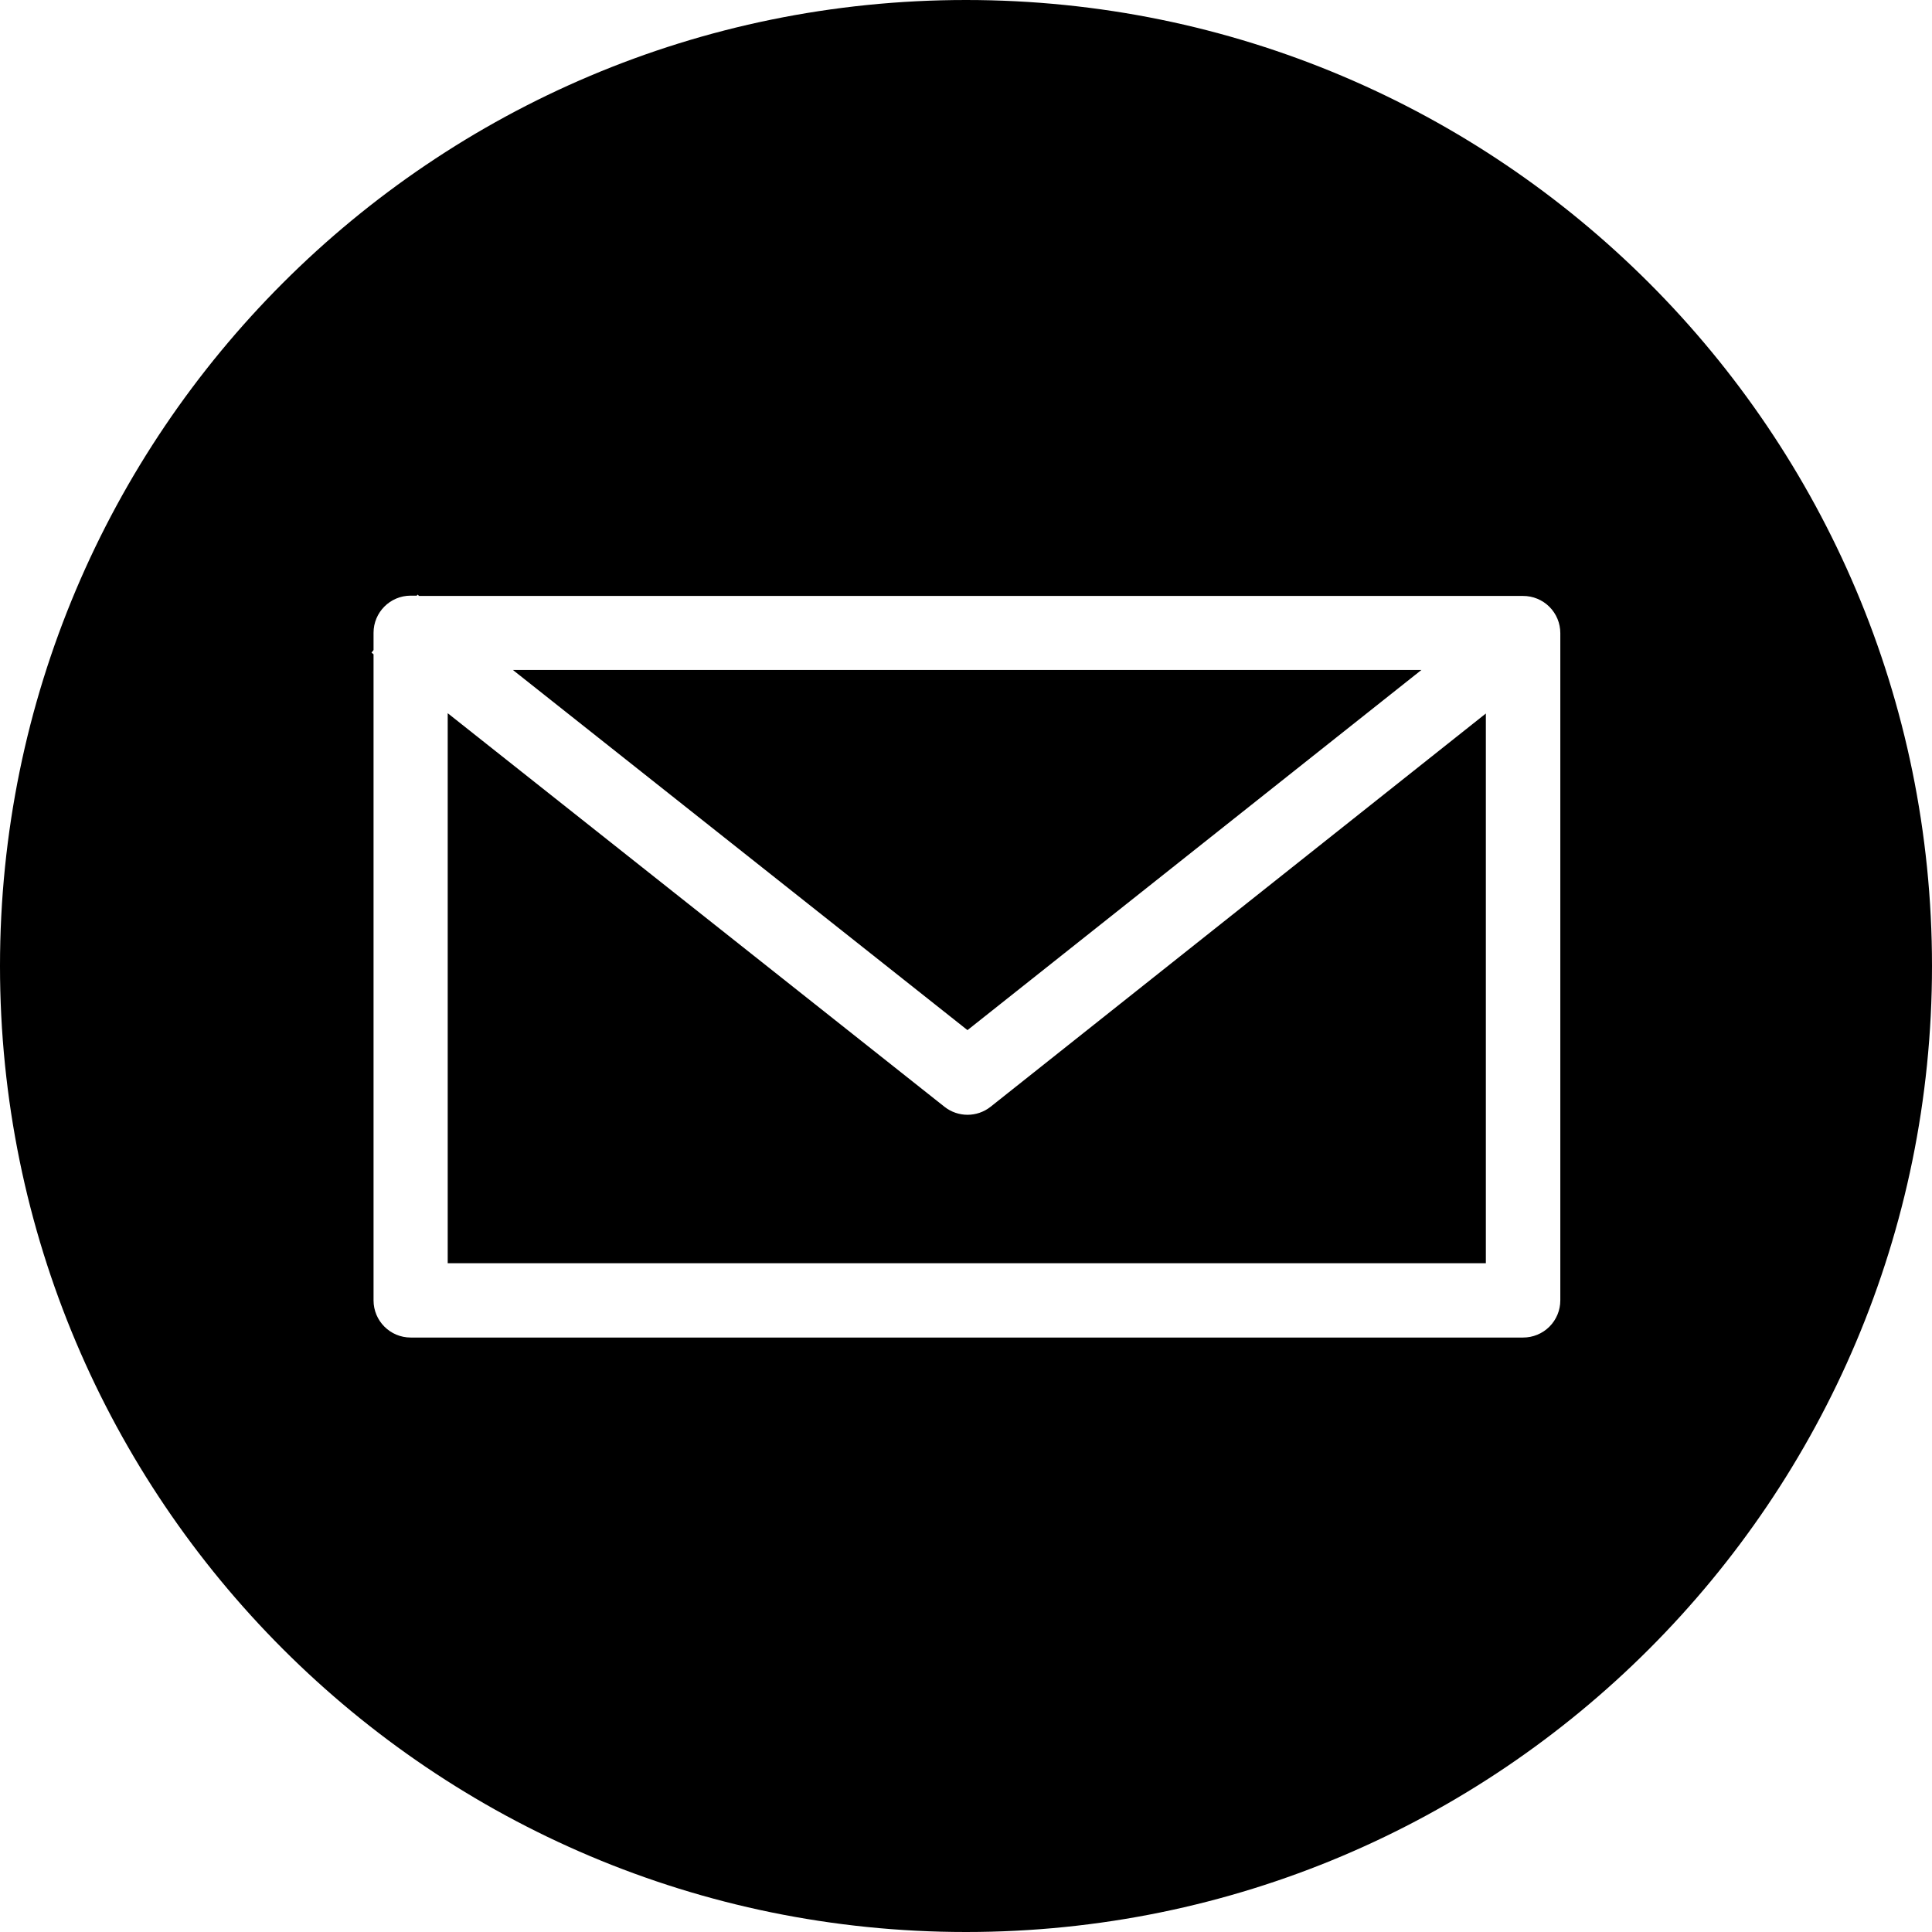
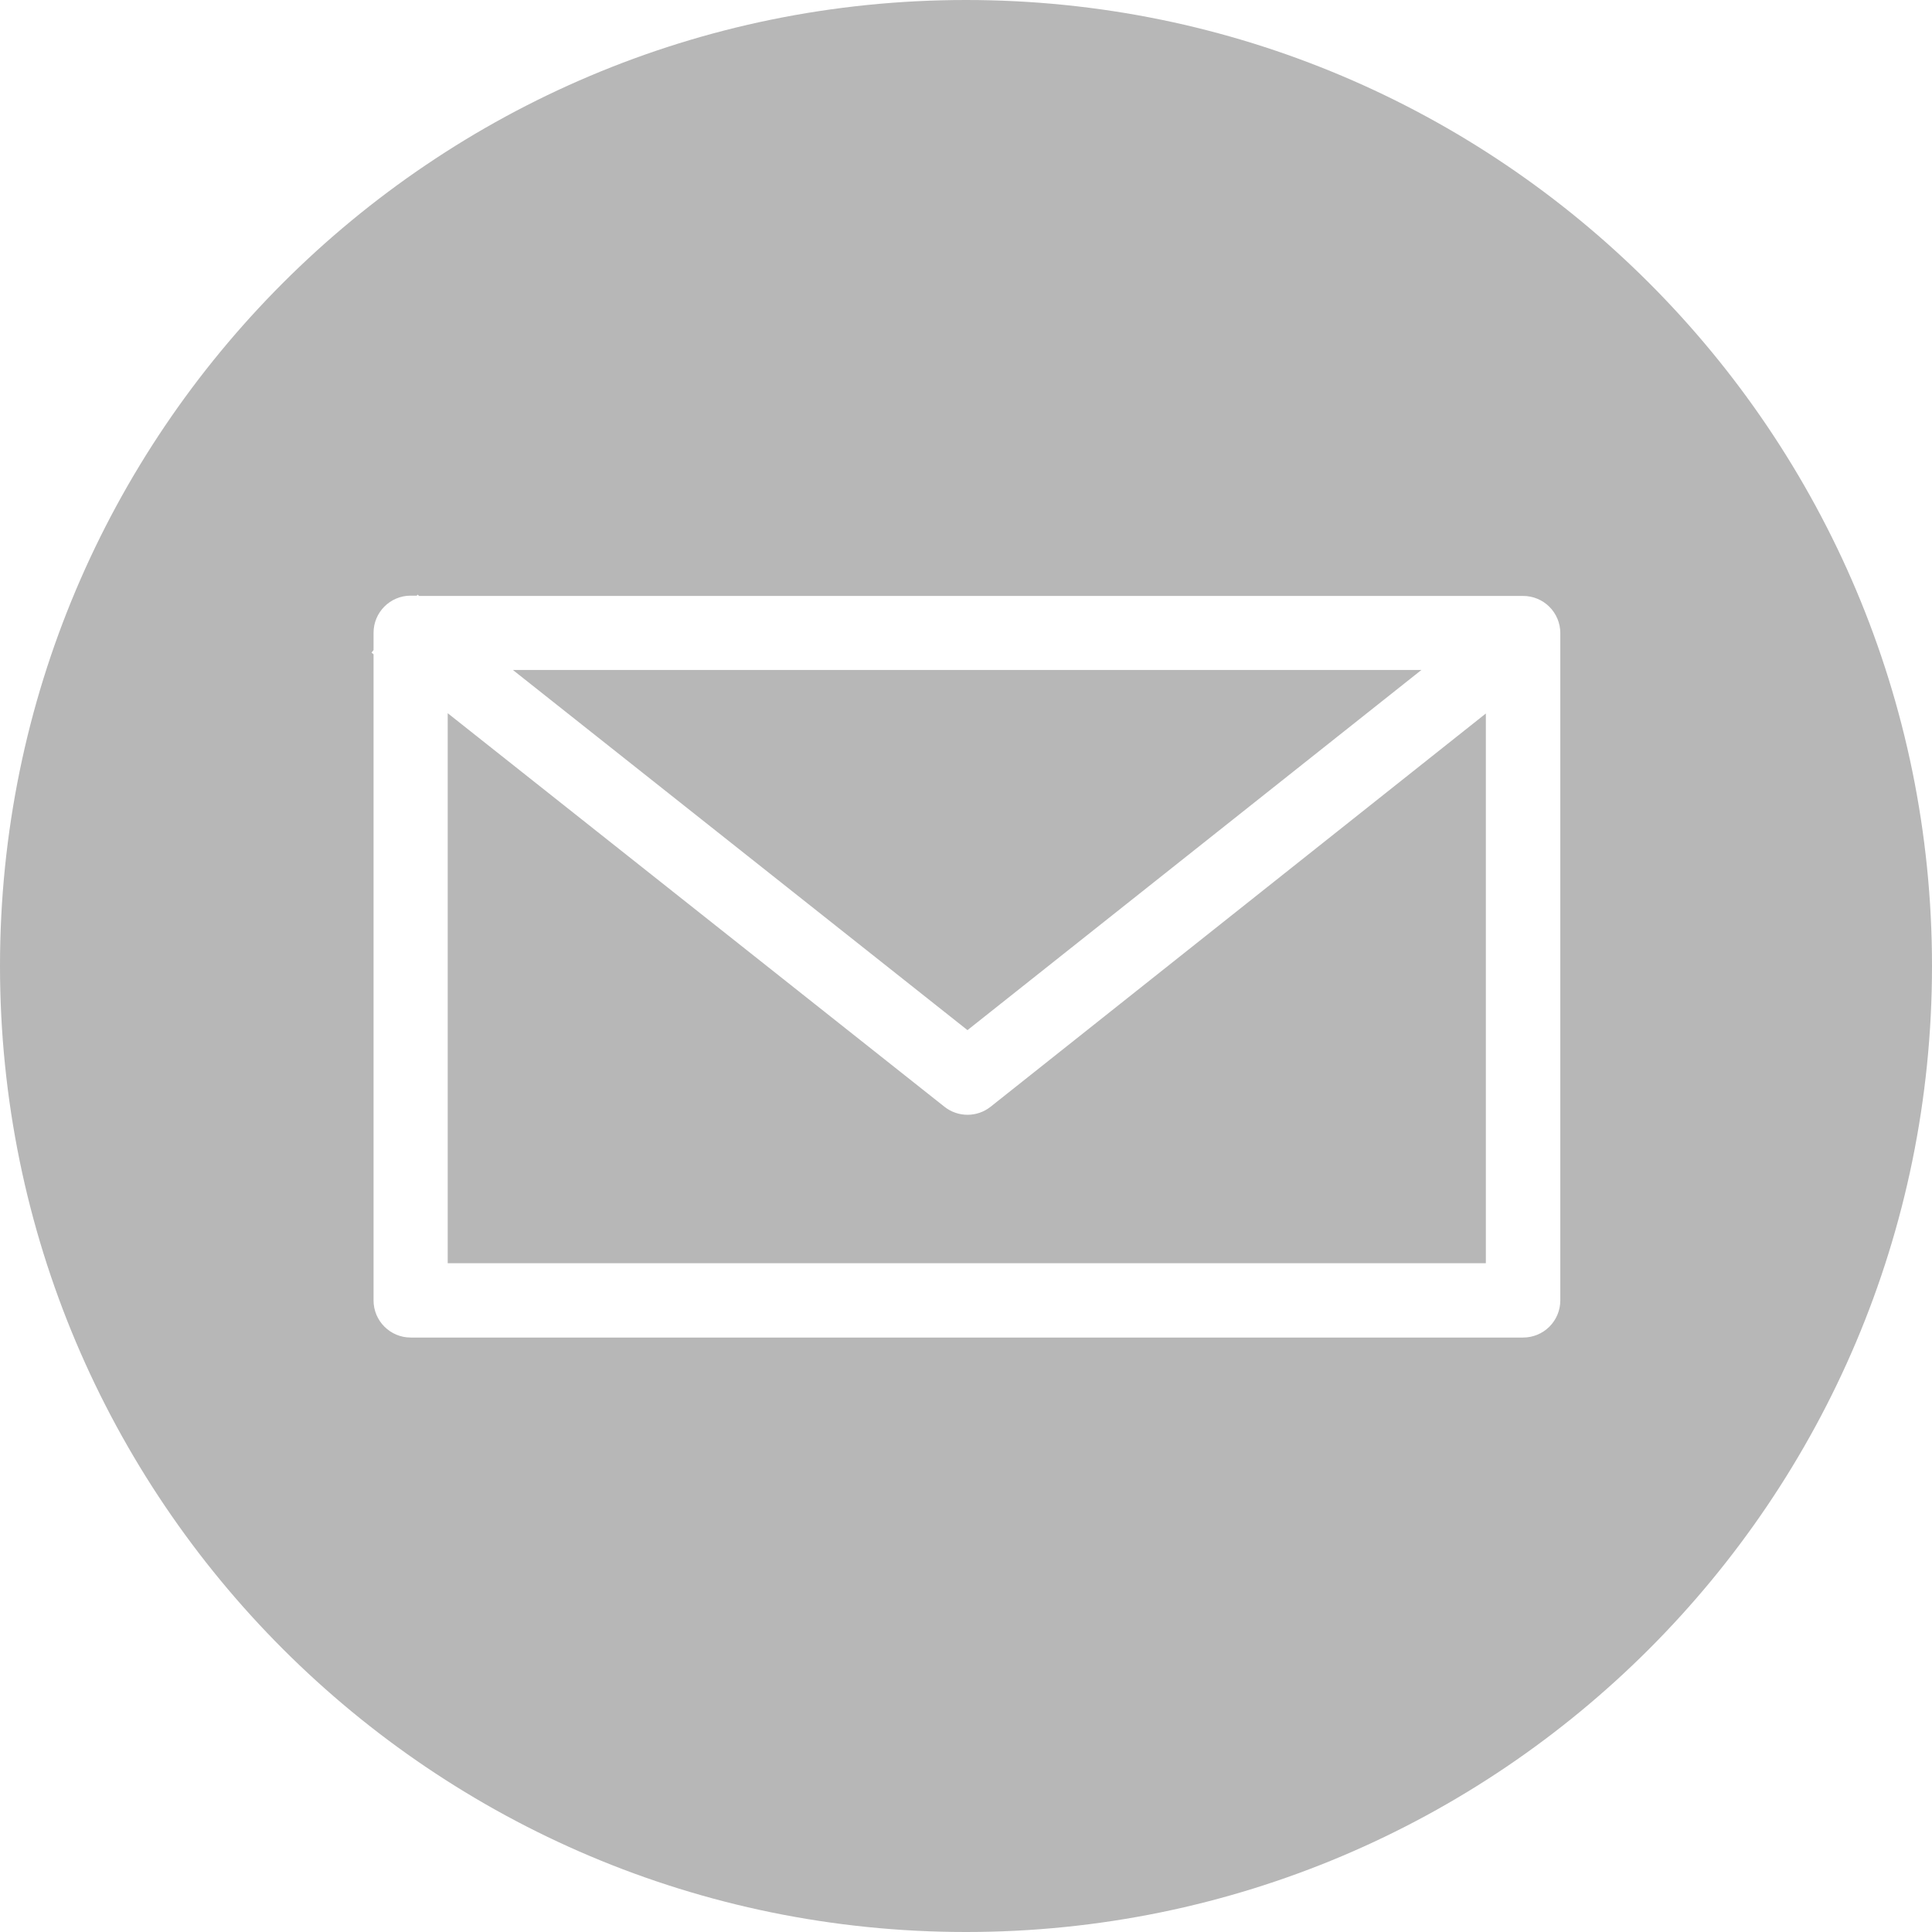
<svg xmlns="http://www.w3.org/2000/svg" width="48" height="48" viewBox="0 0 26 26">
-   <path d="M 13 0 A 13 13 0 0 0 0 13 A 13 13 0 0 0 13 26 A 13 13 0 0 0 26 13 A 13 13 0 0 0 13 0 z M 5.621 8 L 5.621 8.004 L 5.641 8.02 L 20.496 8.02 A 0.5 0.5 0 0 1 20.998 8.52 L 20.998 8.809 L 20.998 17.5 A 0.5 0.5 0 0 1 20.496 18 L 5.527 18 A 0.5 0.5 0 0 1 5.027 17.5 L 5.027 8.805 L 5 8.783 L 5.027 8.748 L 5.027 8.516 A 0.5 0.5 0 0 1 5.527 8.016 L 5.609 8.016 L 5.621 8 z M 6.902 9.016 L 13.02 13.863 L 19.129 9.016 L 6.902 9.016 z M 6.025 9.598 L 6.025 17 L 19.996 17 L 19.996 9.602 L 13.33 14.895 A 0.5 0.5 0 0 1 12.711 14.895 L 6.025 9.598 z " />
+   <path d="M 13 0 A 13 13 0 0 0 0 13 A 13 13 0 0 0 13 26 A 13 13 0 0 0 26 13 A 13 13 0 0 0 13 0 z M 5.621 8 L 5.621 8.004 L 5.641 8.02 L 20.496 8.02 A 0.5 0.5 0 0 1 20.998 8.52 L 20.998 8.809 L 20.998 17.5 A 0.5 0.5 0 0 1 20.496 18 L 5.527 18 A 0.5 0.5 0 0 1 5.027 17.5 L 5.027 8.805 L 5 8.783 L 5.027 8.748 L 5.027 8.516 A 0.5 0.5 0 0 1 5.527 8.016 L 5.609 8.016 L 5.621 8 z M 6.902 9.016 L 13.02 13.863 L 19.129 9.016 L 6.902 9.016 z M 6.025 9.598 L 6.025 17 L 19.996 17 L 19.996 9.602 L 13.33 14.895 A 0.5 0.5 0 0 1 12.711 14.895 L 6.025 9.598 z " fill="#b7b7b7" />
</svg>
